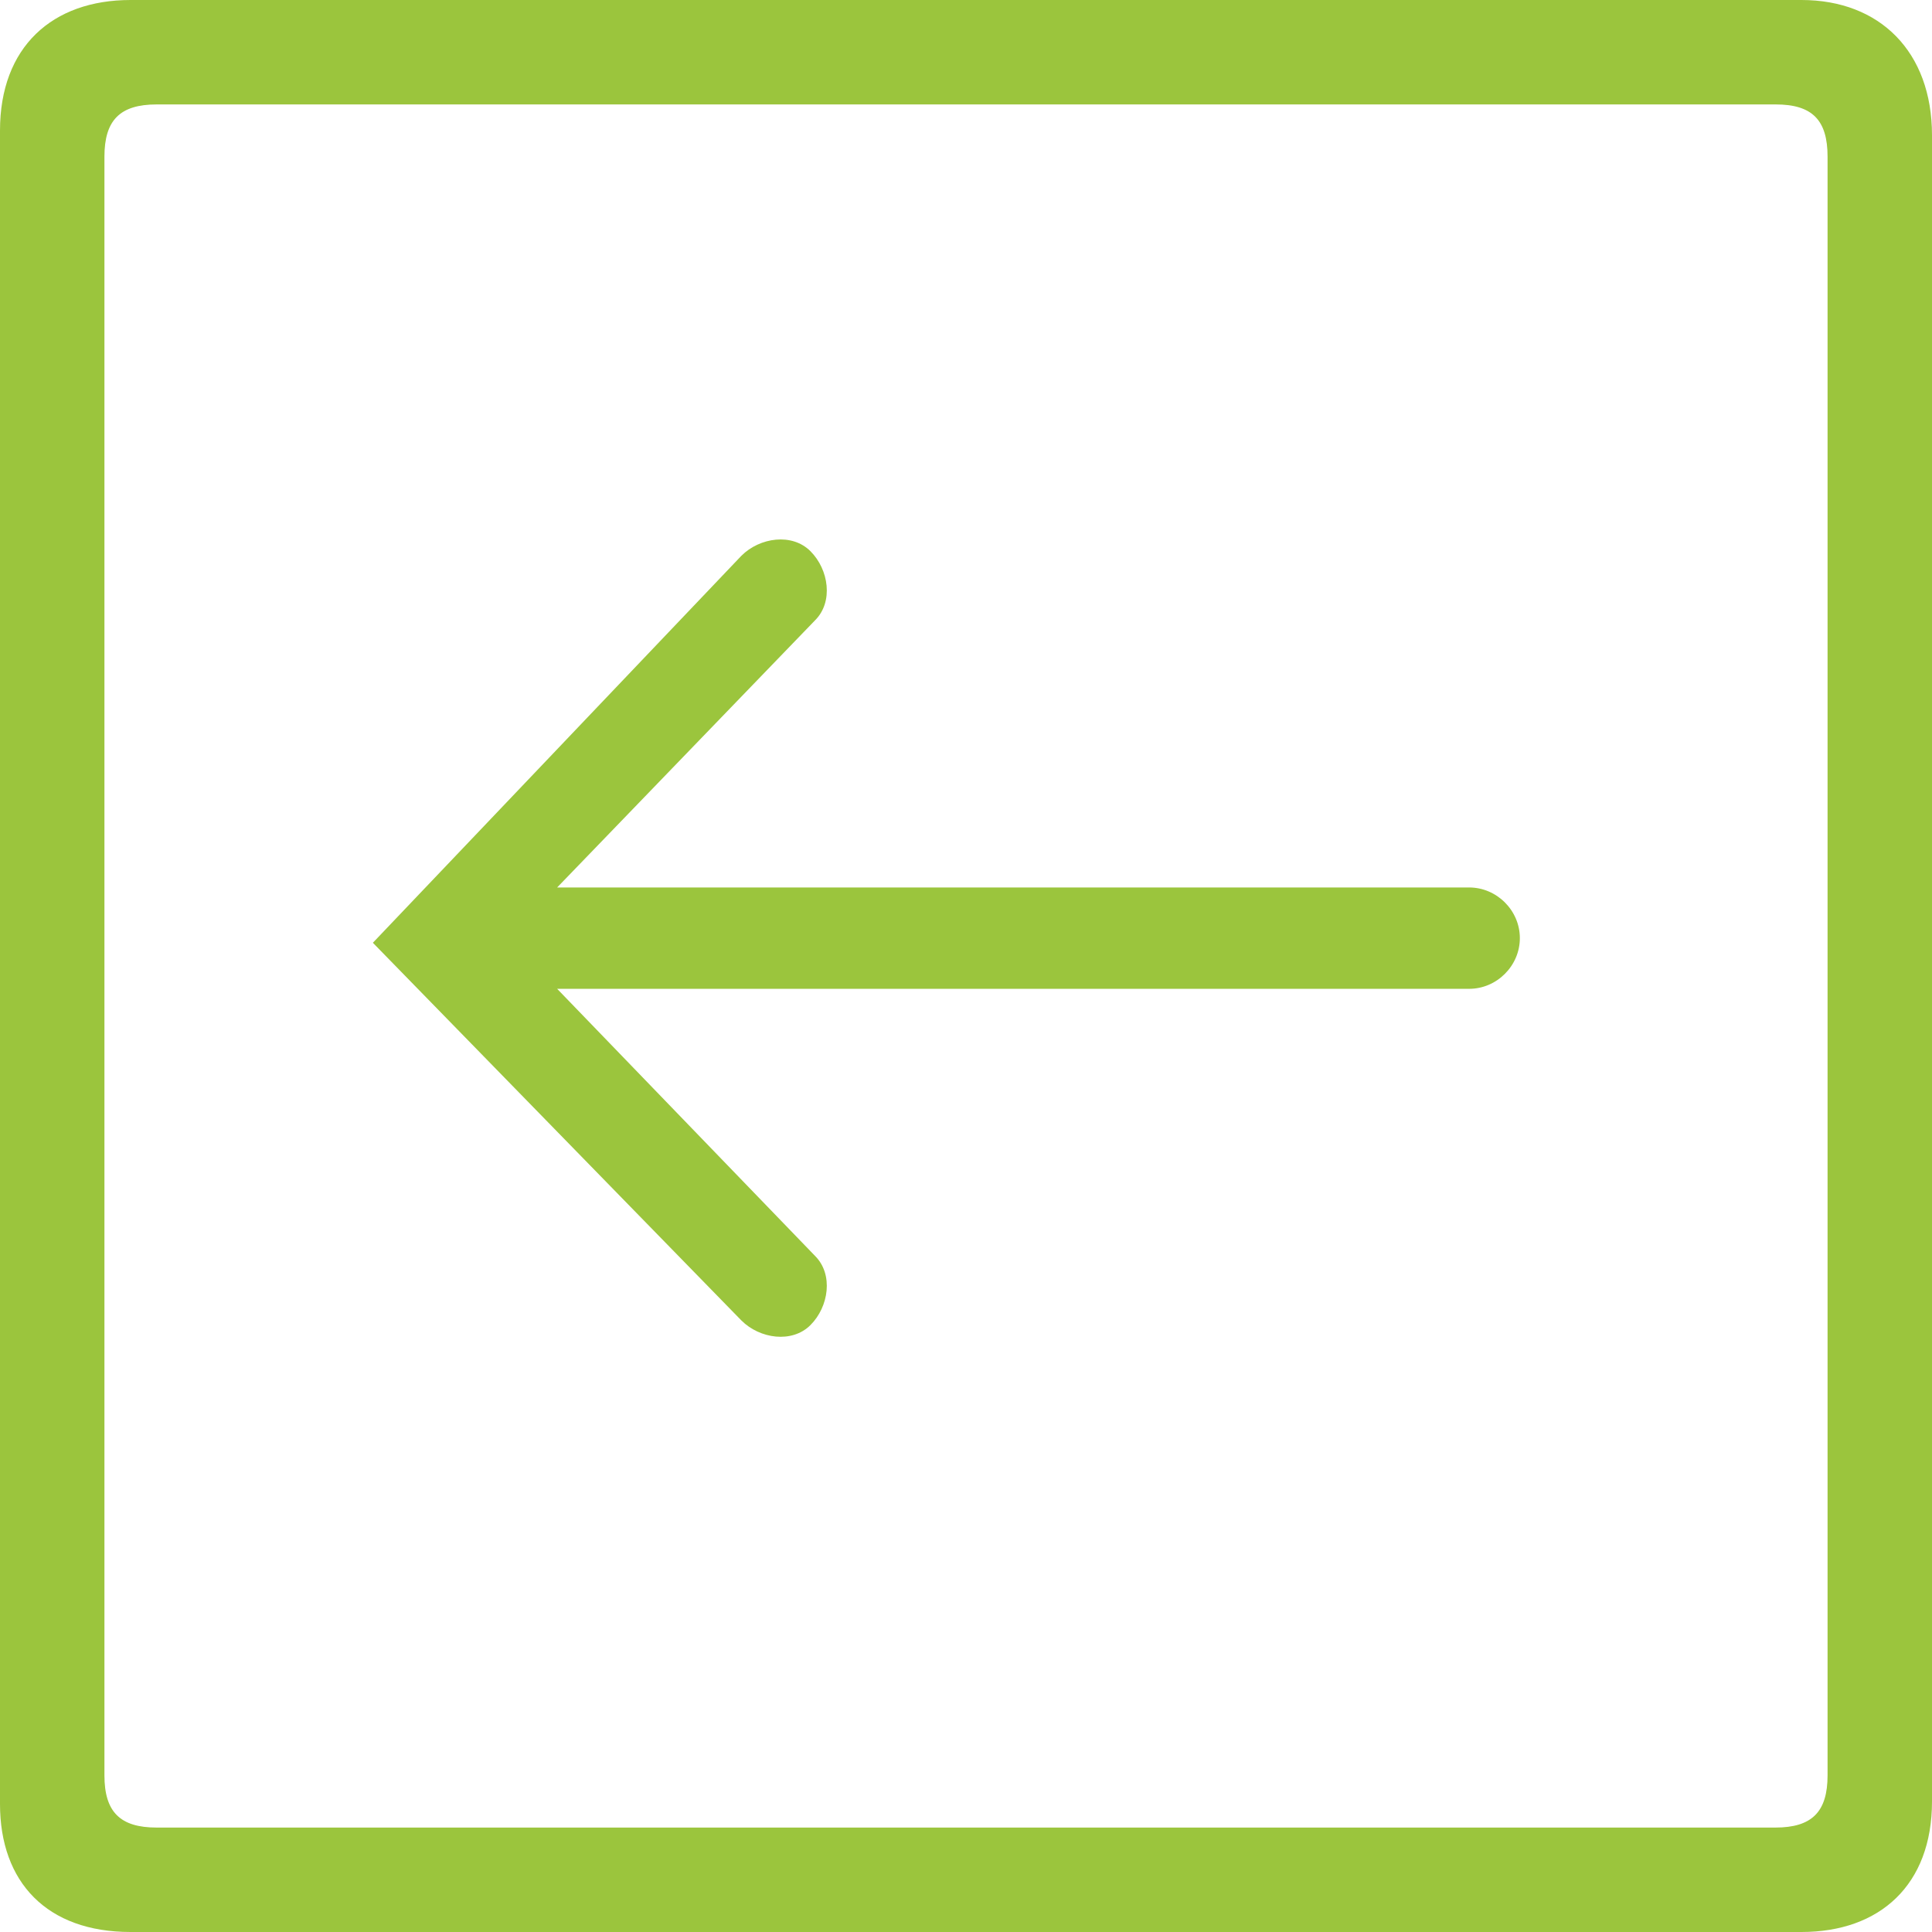
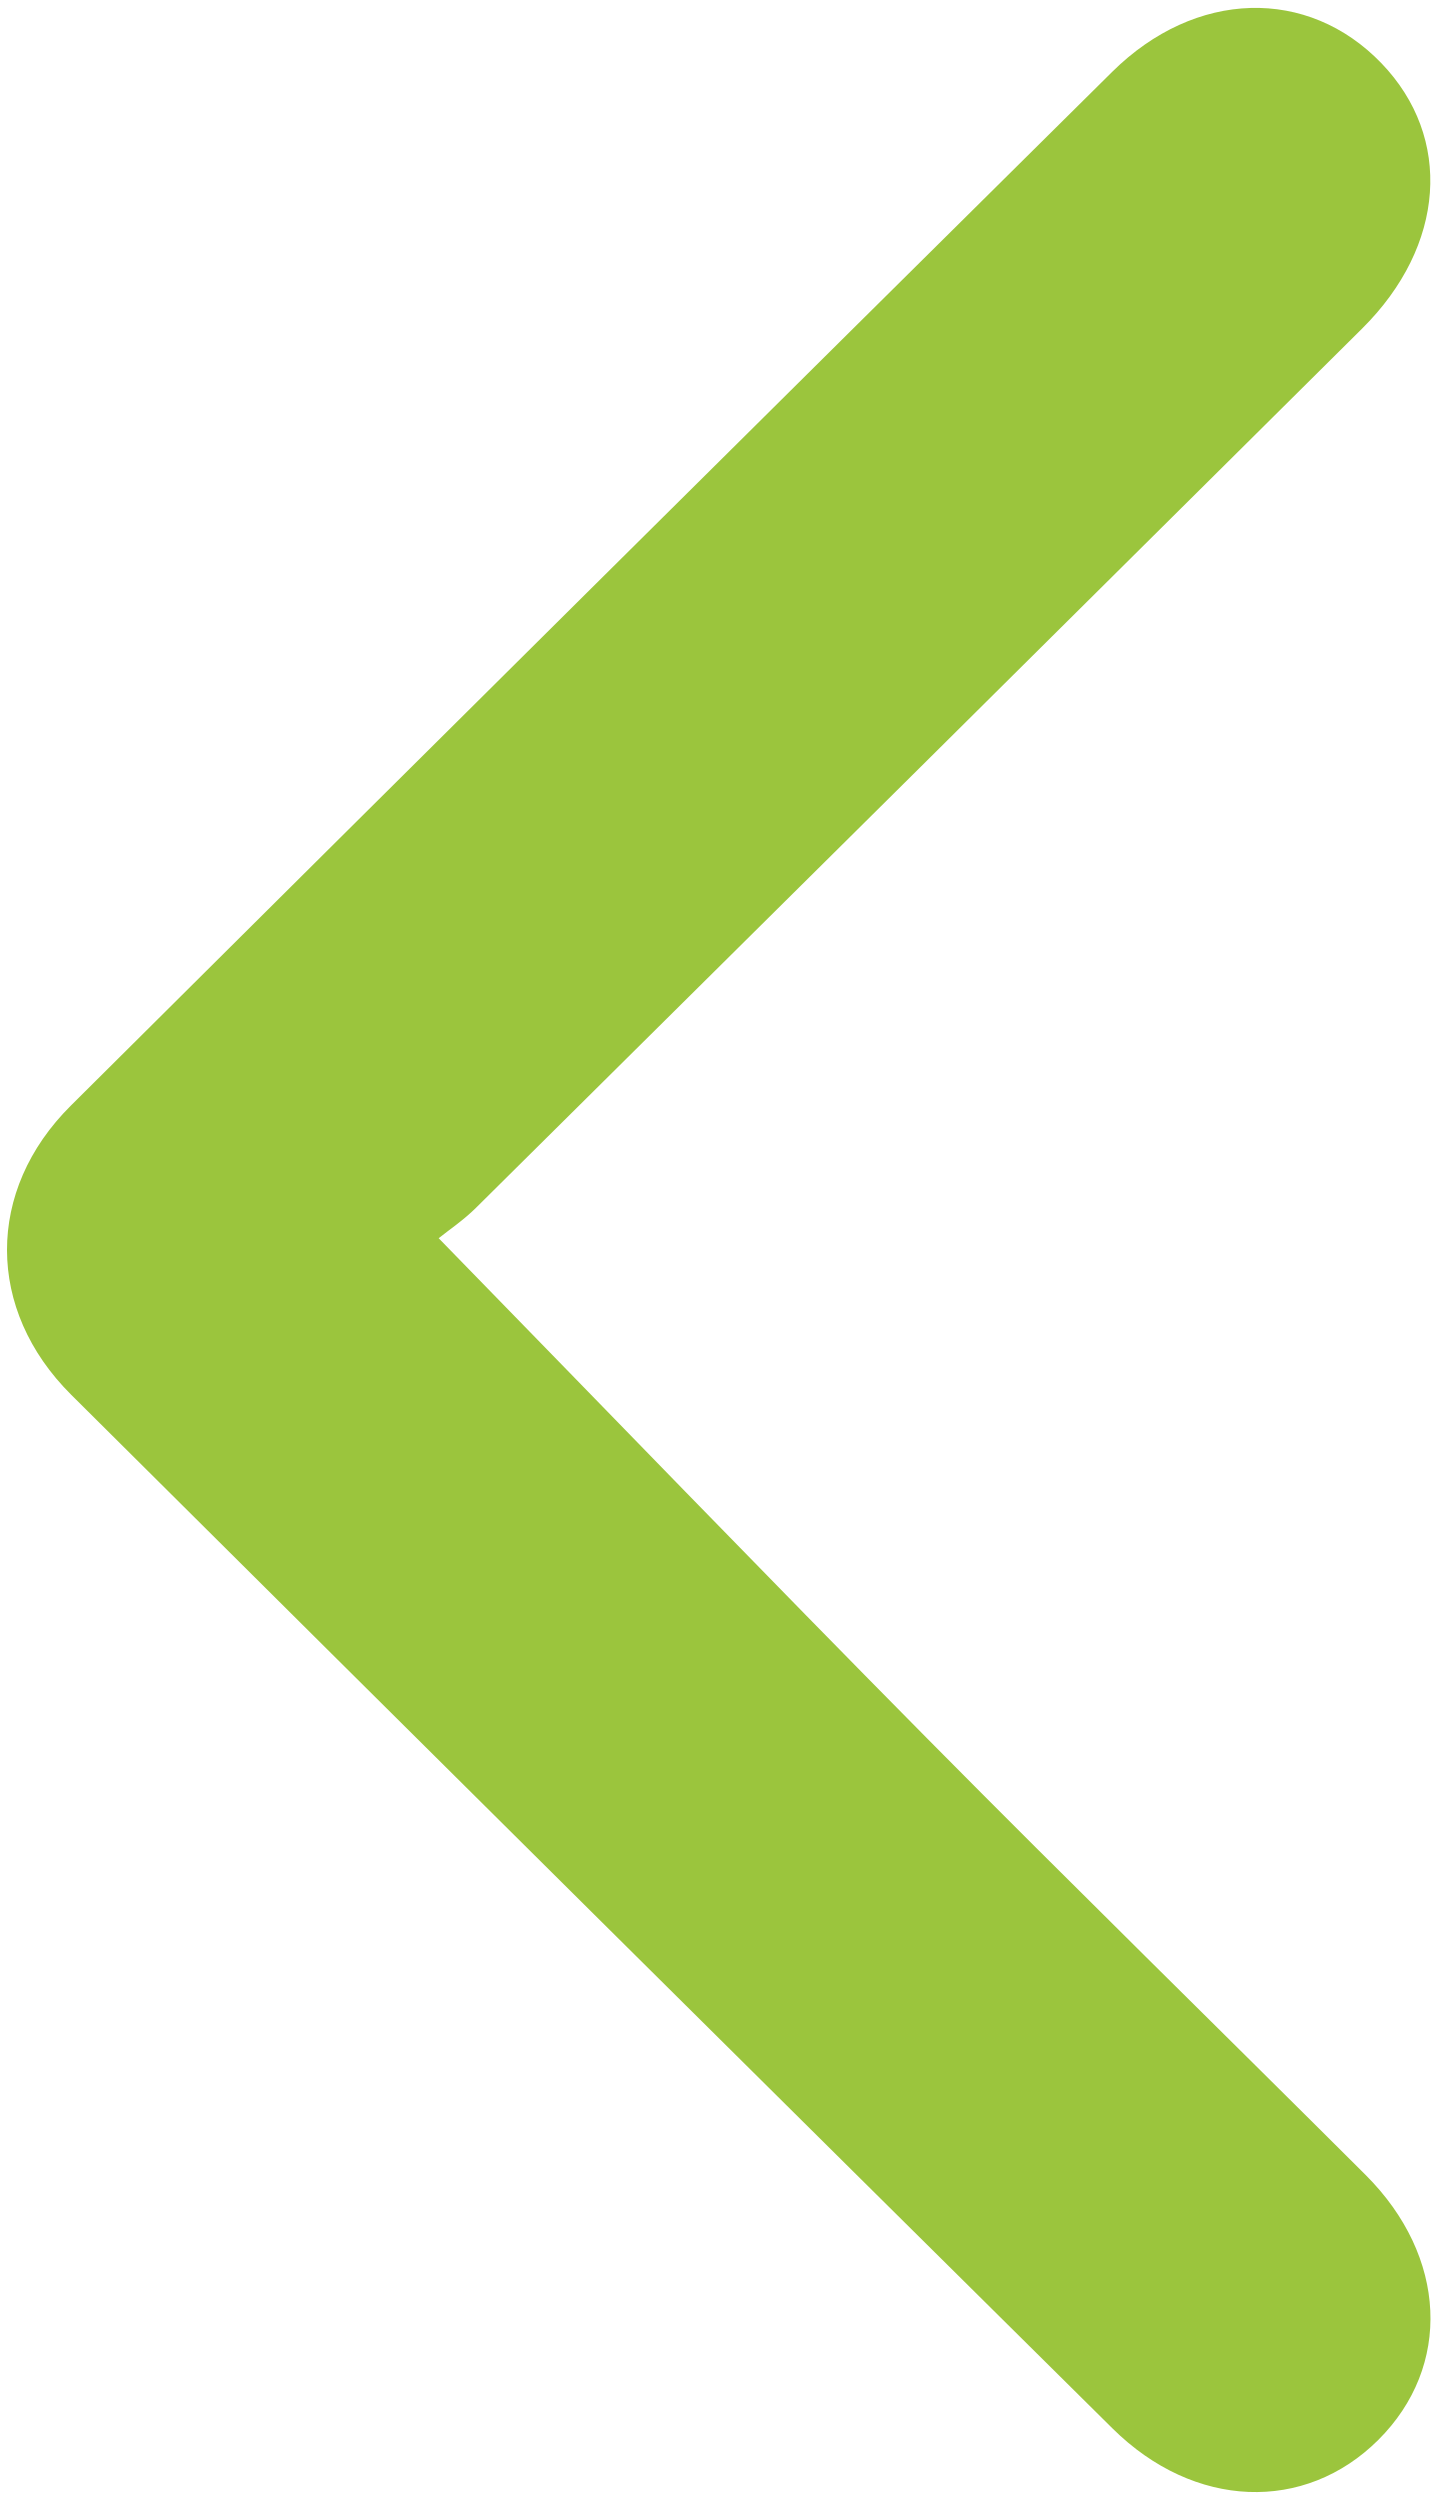
- <svg xmlns="http://www.w3.org/2000/svg" width="40" height="40" viewBox="0 0 37 37" fill="none">
-   <path d="M14.198 25.288C14.551 25.641 15.169 25.729 15.521 25.377C15.874 25.024 15.963 24.406 15.61 24.053L10.67 18.937L28.136 18.937C28.666 18.937 29.107 18.496 29.107 17.966C29.107 17.437 28.666 16.996 28.136 16.996L10.67 16.996L15.61 11.879C15.963 11.527 15.874 10.909 15.521 10.556C15.169 10.203 14.551 10.291 14.198 10.644L7.141 18.055L14.198 25.288Z" fill="#9BC53D" />
-   <path d="M34.5 0H2.5C1 0 0 0.9 0 2.5V34.549C0 36.049 0.9 37 2.5 37H34.5C36 37 37 36.1 37 34.5V2.59C37 0.99 36 0 34.5 0ZM35 34C35 34.7 34.7 35 34 35H3C2.3 35 2 34.7 2 34V3C2 2.3 2.3 2 3 2H34.007C34.707 2 35 2.3 35 3V34Z" fill="#9BC53D" />
+ <svg xmlns="http://www.w3.org/2000/svg" width="23" height="40" viewBox="0 0 110 192" fill="none">
+   <path fill-rule="evenodd" clip-rule="evenodd" d="M33.49 95.095C46.377 108.306 58.605 120.976 70.987 133.494C82.132 144.76 93.46 155.84 104.676 167.033C110.956 173.301 111.326 181.736 105.649 187.39C100.013 192.999 91.513 192.716 85.244 186.507C58.554 160.075 31.895 133.612 5.268 107.118C-1.292 100.591 -1.308 91.427 5.236 84.916C31.863 58.419 58.522 31.956 85.211 5.523C91.614 -0.819 100.256 -1.012 105.901 4.865C111.385 10.574 110.816 18.869 104.422 25.223C81.747 47.752 59.055 70.264 36.352 92.763C35.387 93.721 34.24 94.491 33.49 95.095Z" fill="#9BC53D" />
</svg>
